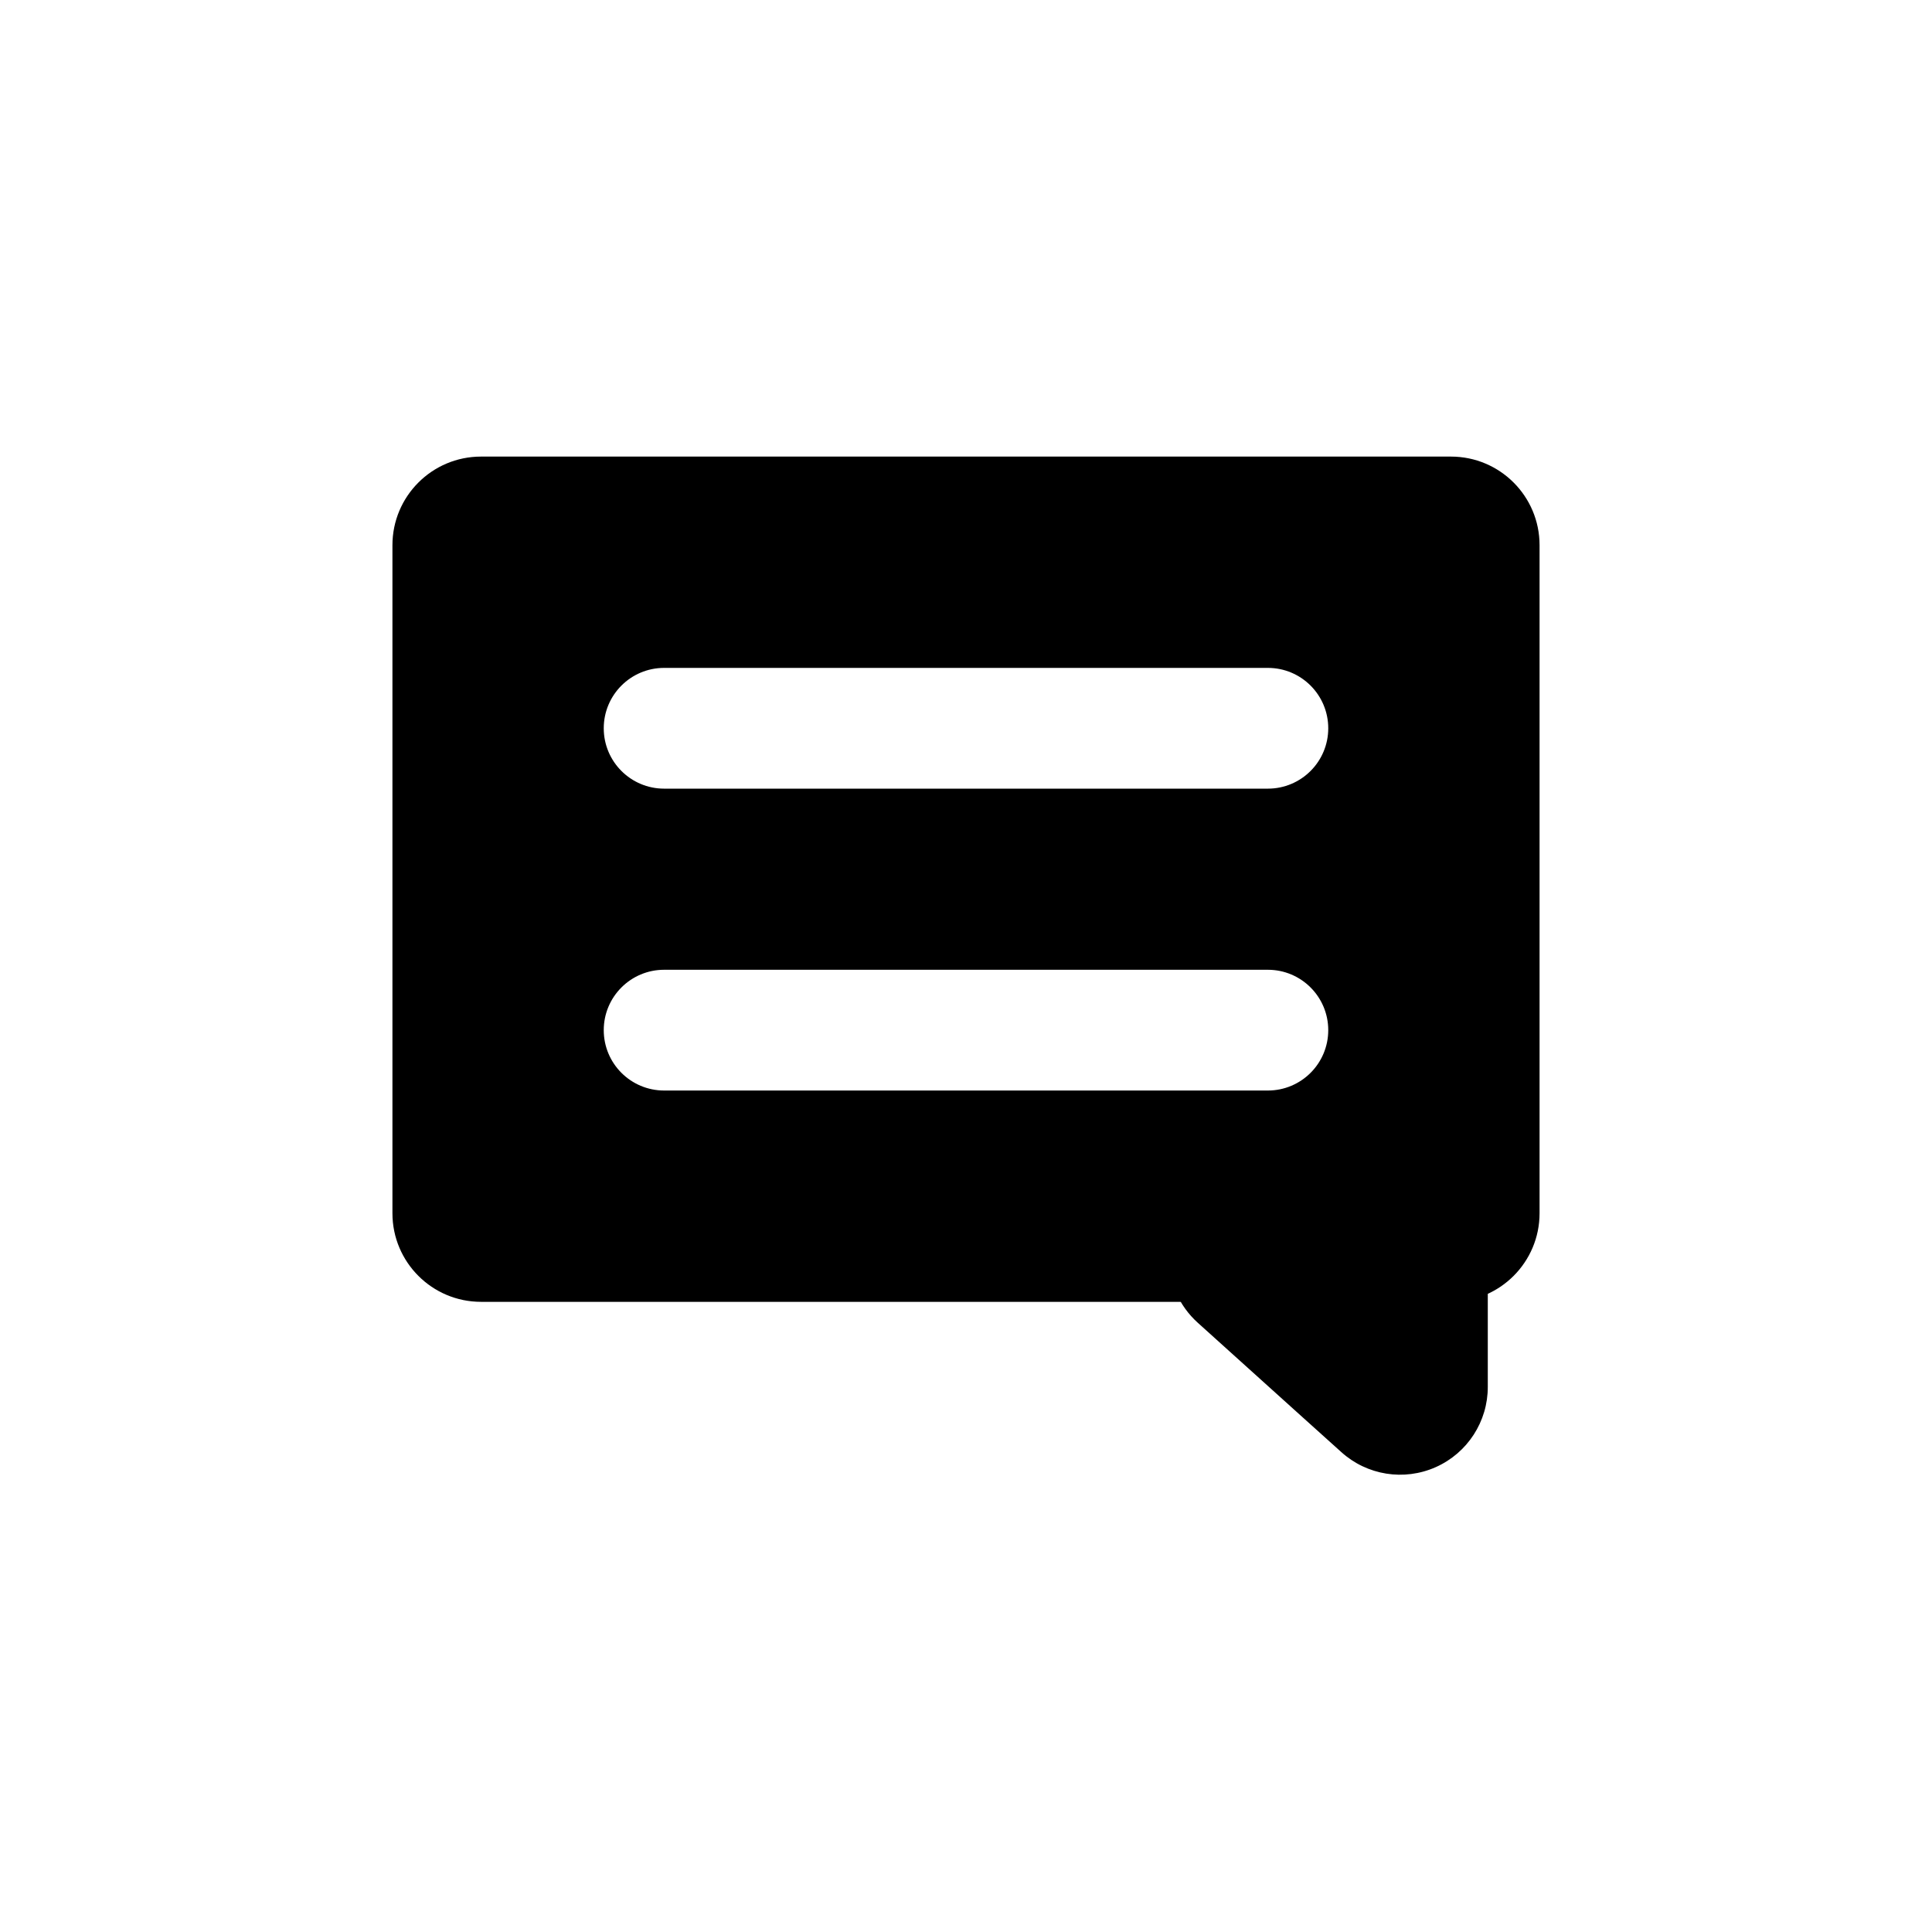
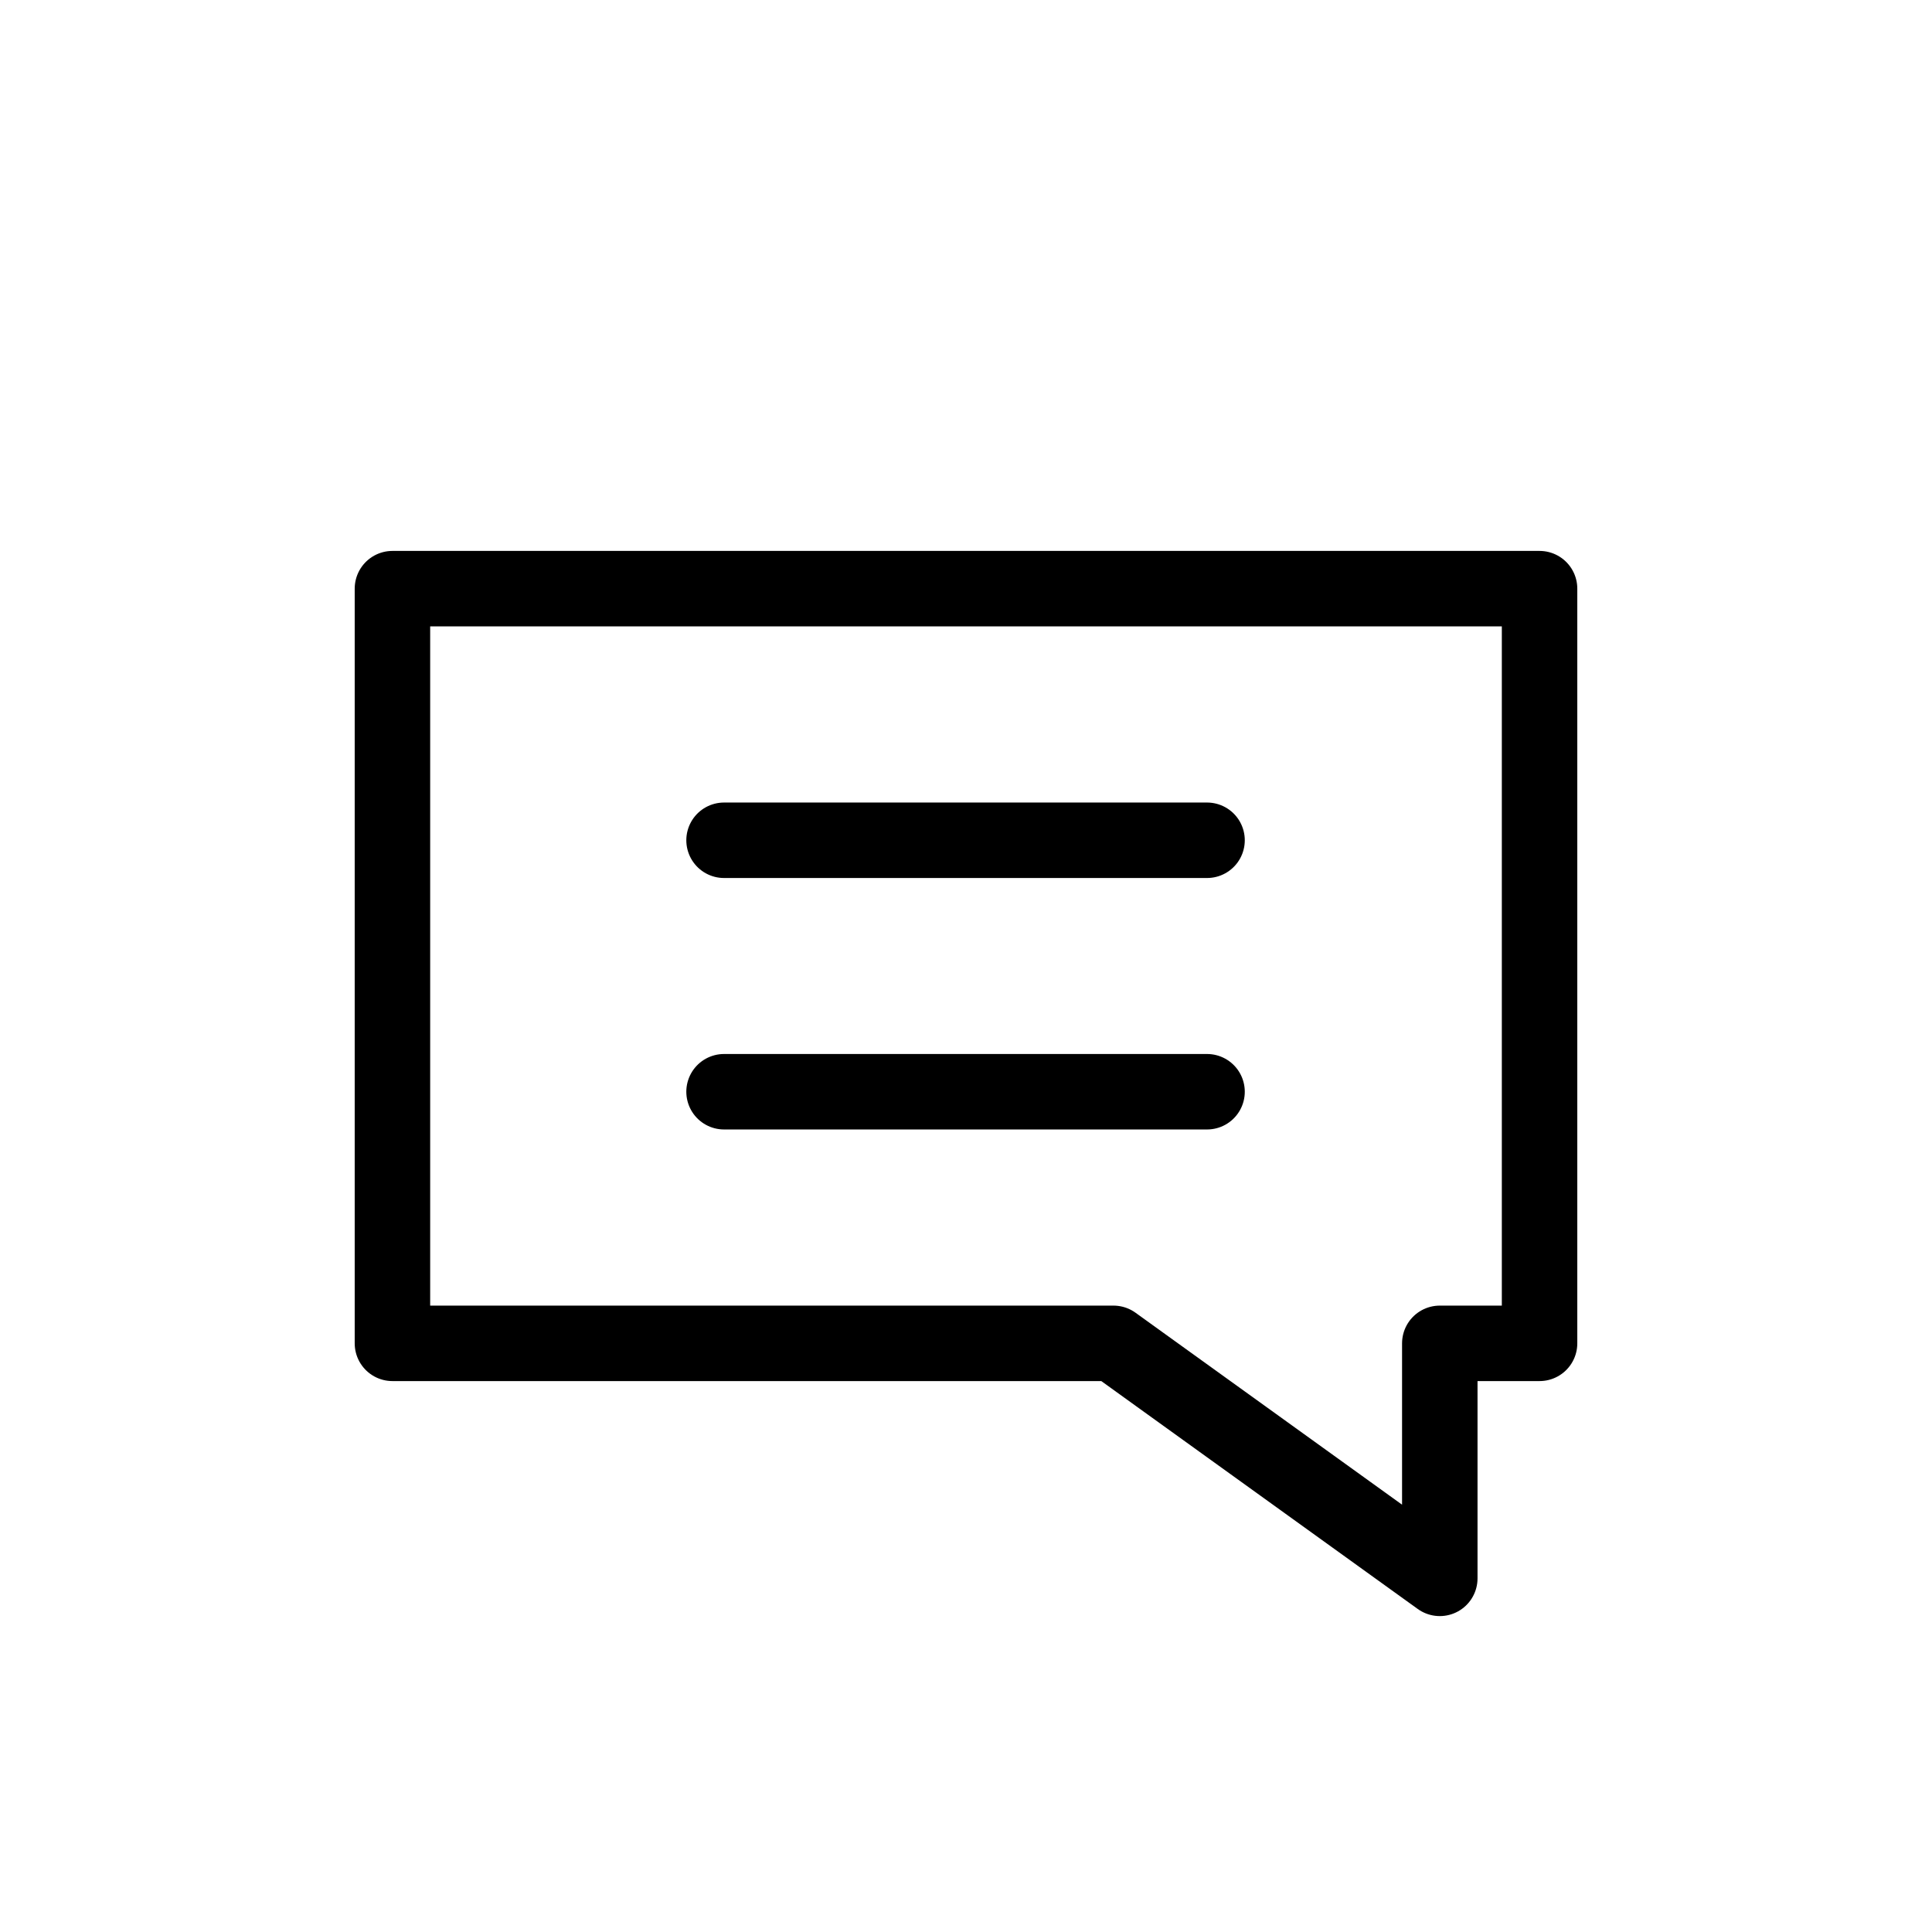
<svg xmlns="http://www.w3.org/2000/svg" viewBox="0 0 128 128">
-   <path d="M79.35,79a5.81,5.81,0,0,0,0,8.63l7.22,6.51,2.29,2.06a5.81,5.81,0,0,0,9.71-4.32V74.79a5.81,5.81,0,0,0-9.71-4.32l-2.29,2.06Z" />
-   <path d="M96.13,30.25H31.87A5.87,5.87,0,0,0,26,36.12V80.38a5.87,5.87,0,0,0,5.87,5.87H96.13A5.87,5.87,0,0,0,102,80.38V36.12A5.87,5.87,0,0,0,96.13,30.25ZM88,68.25a4,4,0,0,1-4,4H44a4,4,0,0,1-4-4h0a4,4,0,0,1,4-4H84a4,4,0,0,1,4,4Zm0-20a4,4,0,0,1-4,4H44a4,4,0,0,1-4-4h0a4,4,0,0,1,4-4H84a4,4,0,0,1,4,4Z" />
+   <defs>
+     <style>.a,.b{fill:none;stroke:#000;stroke-linejoin:round;stroke-width:5px;}.b{stroke-linecap:round;}</style>
+   </defs>
+   <polygon class="a" points="102 39 26 39 26 89 73.77 89 76.81 91.19 95.39 104.57 95.39 89 102 89 102 39" />
+   <line class="b" x1="47.97" y1="55.67" x2="79.97" y2="55.67" />
+   <line class="b" x1="47.97" y1="72.33" x2="79.97" y2="72.33" />
</svg>
